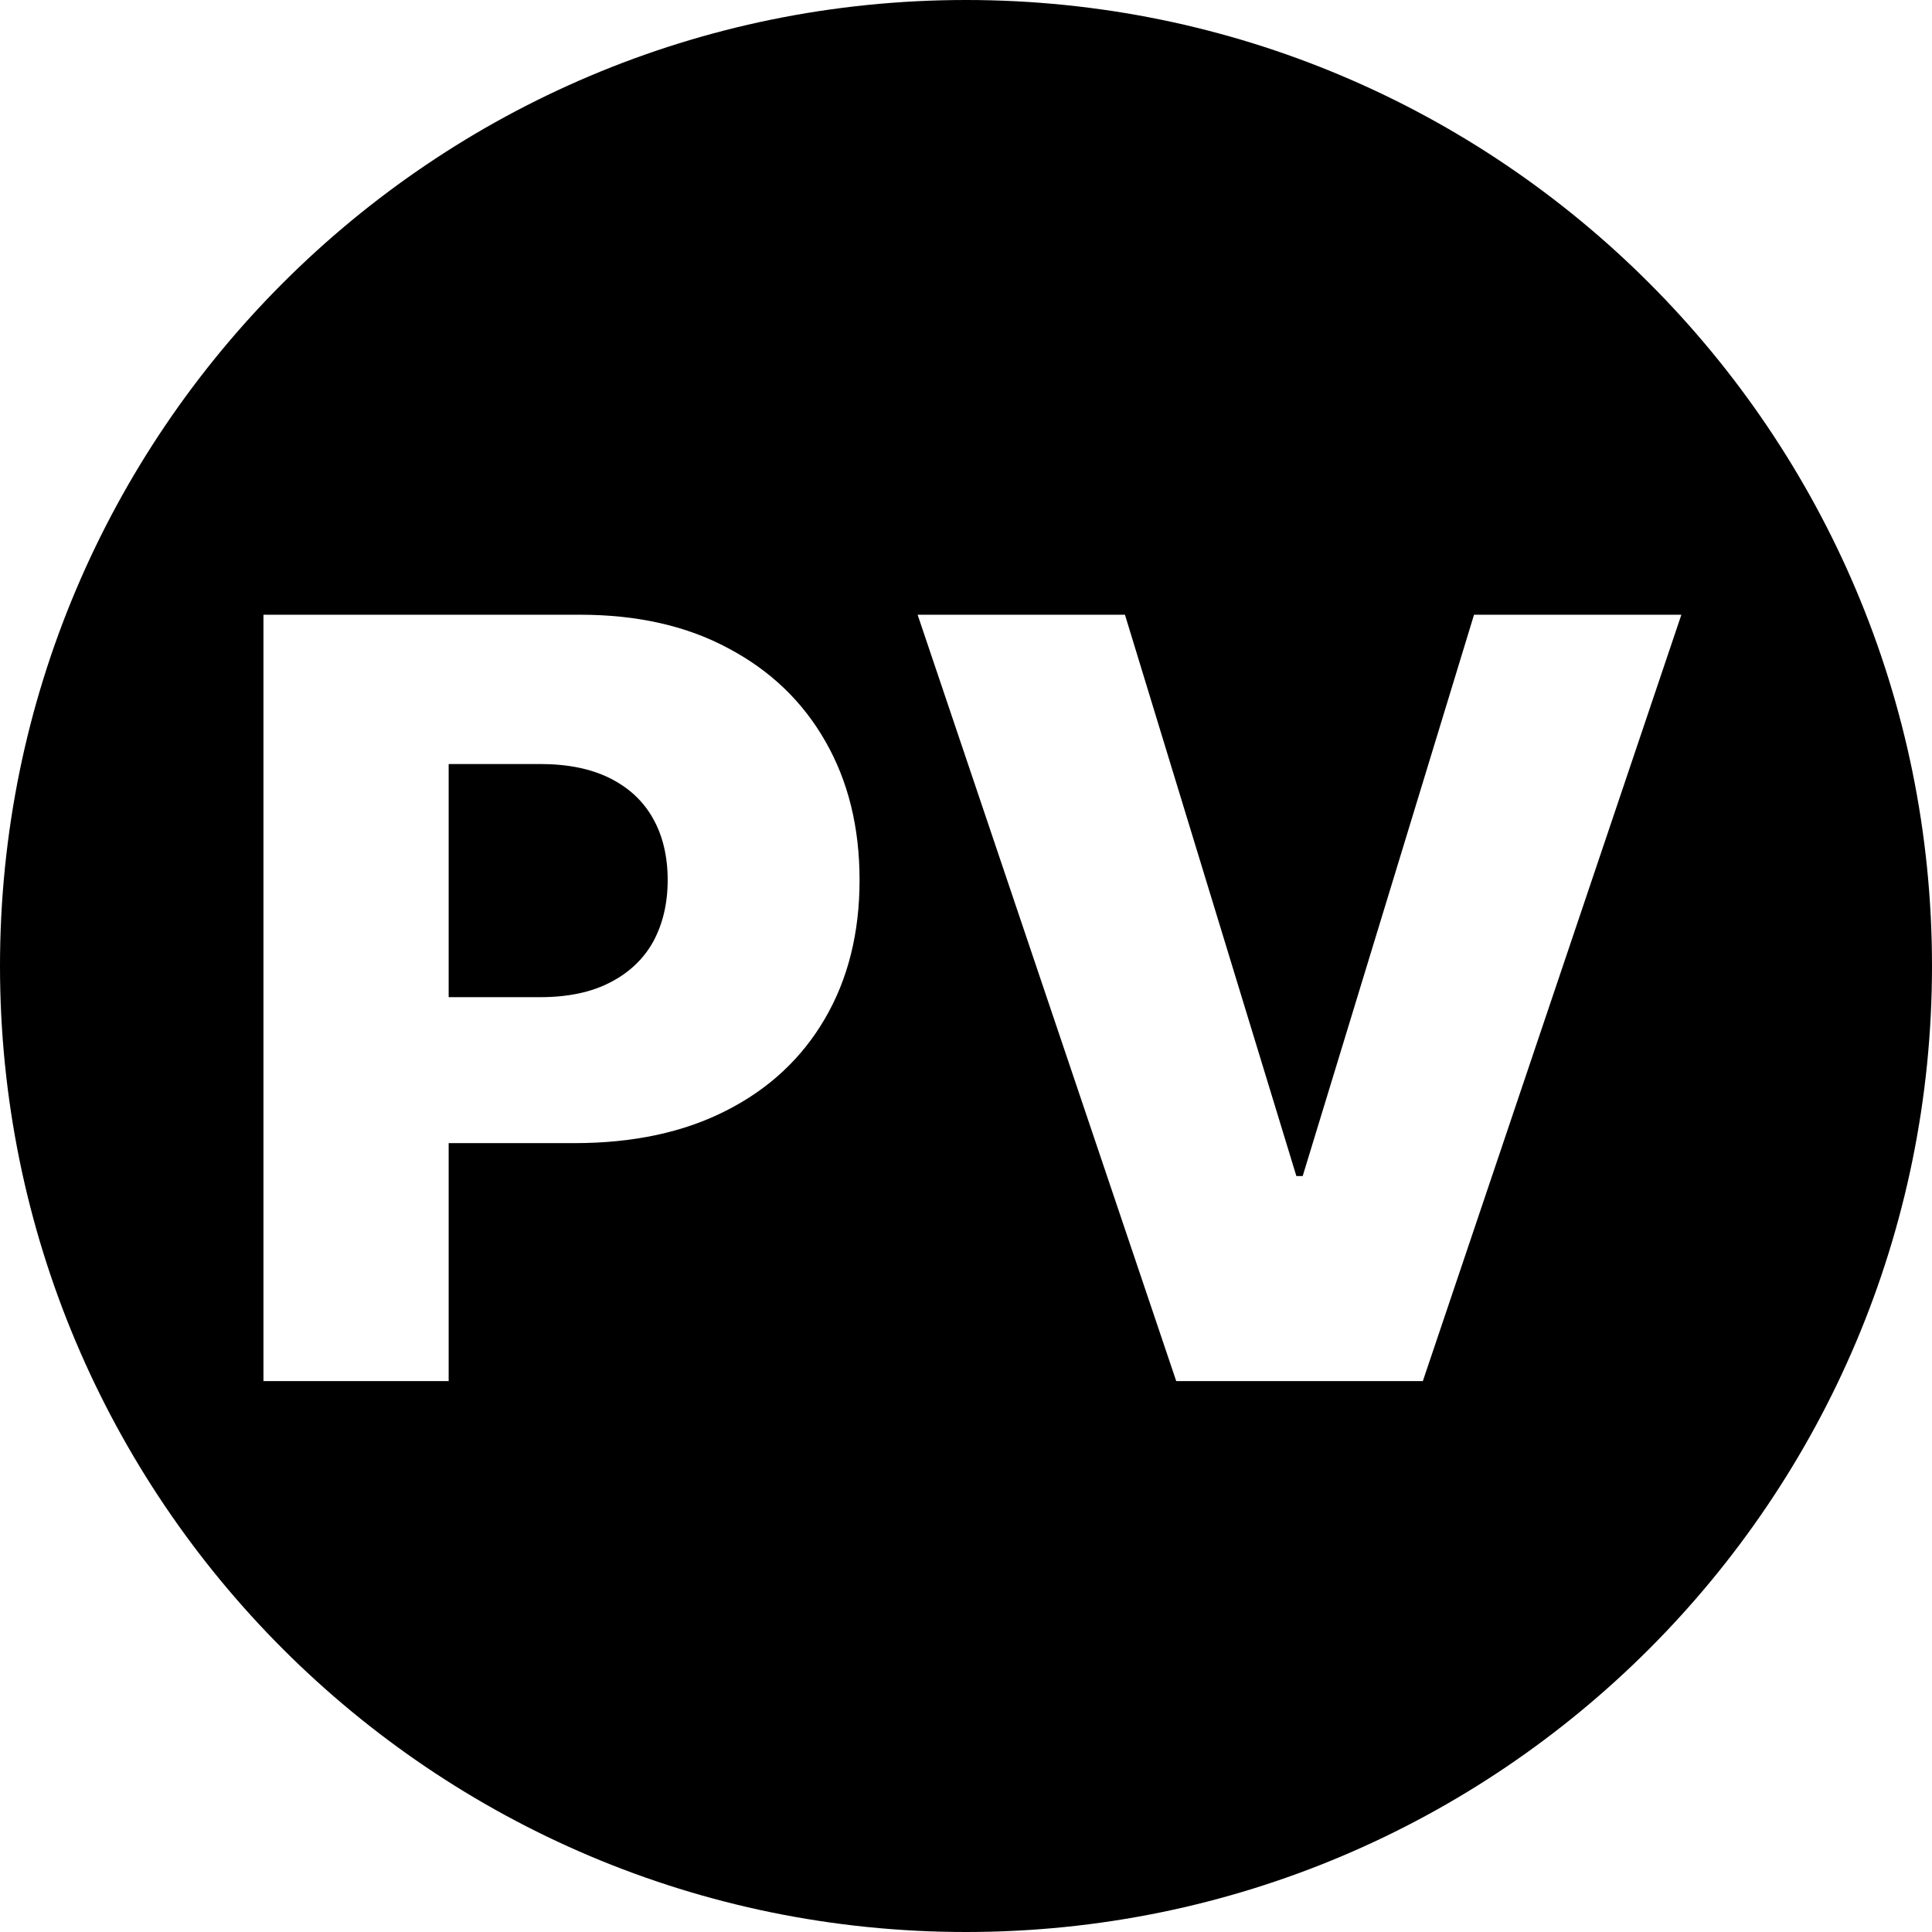
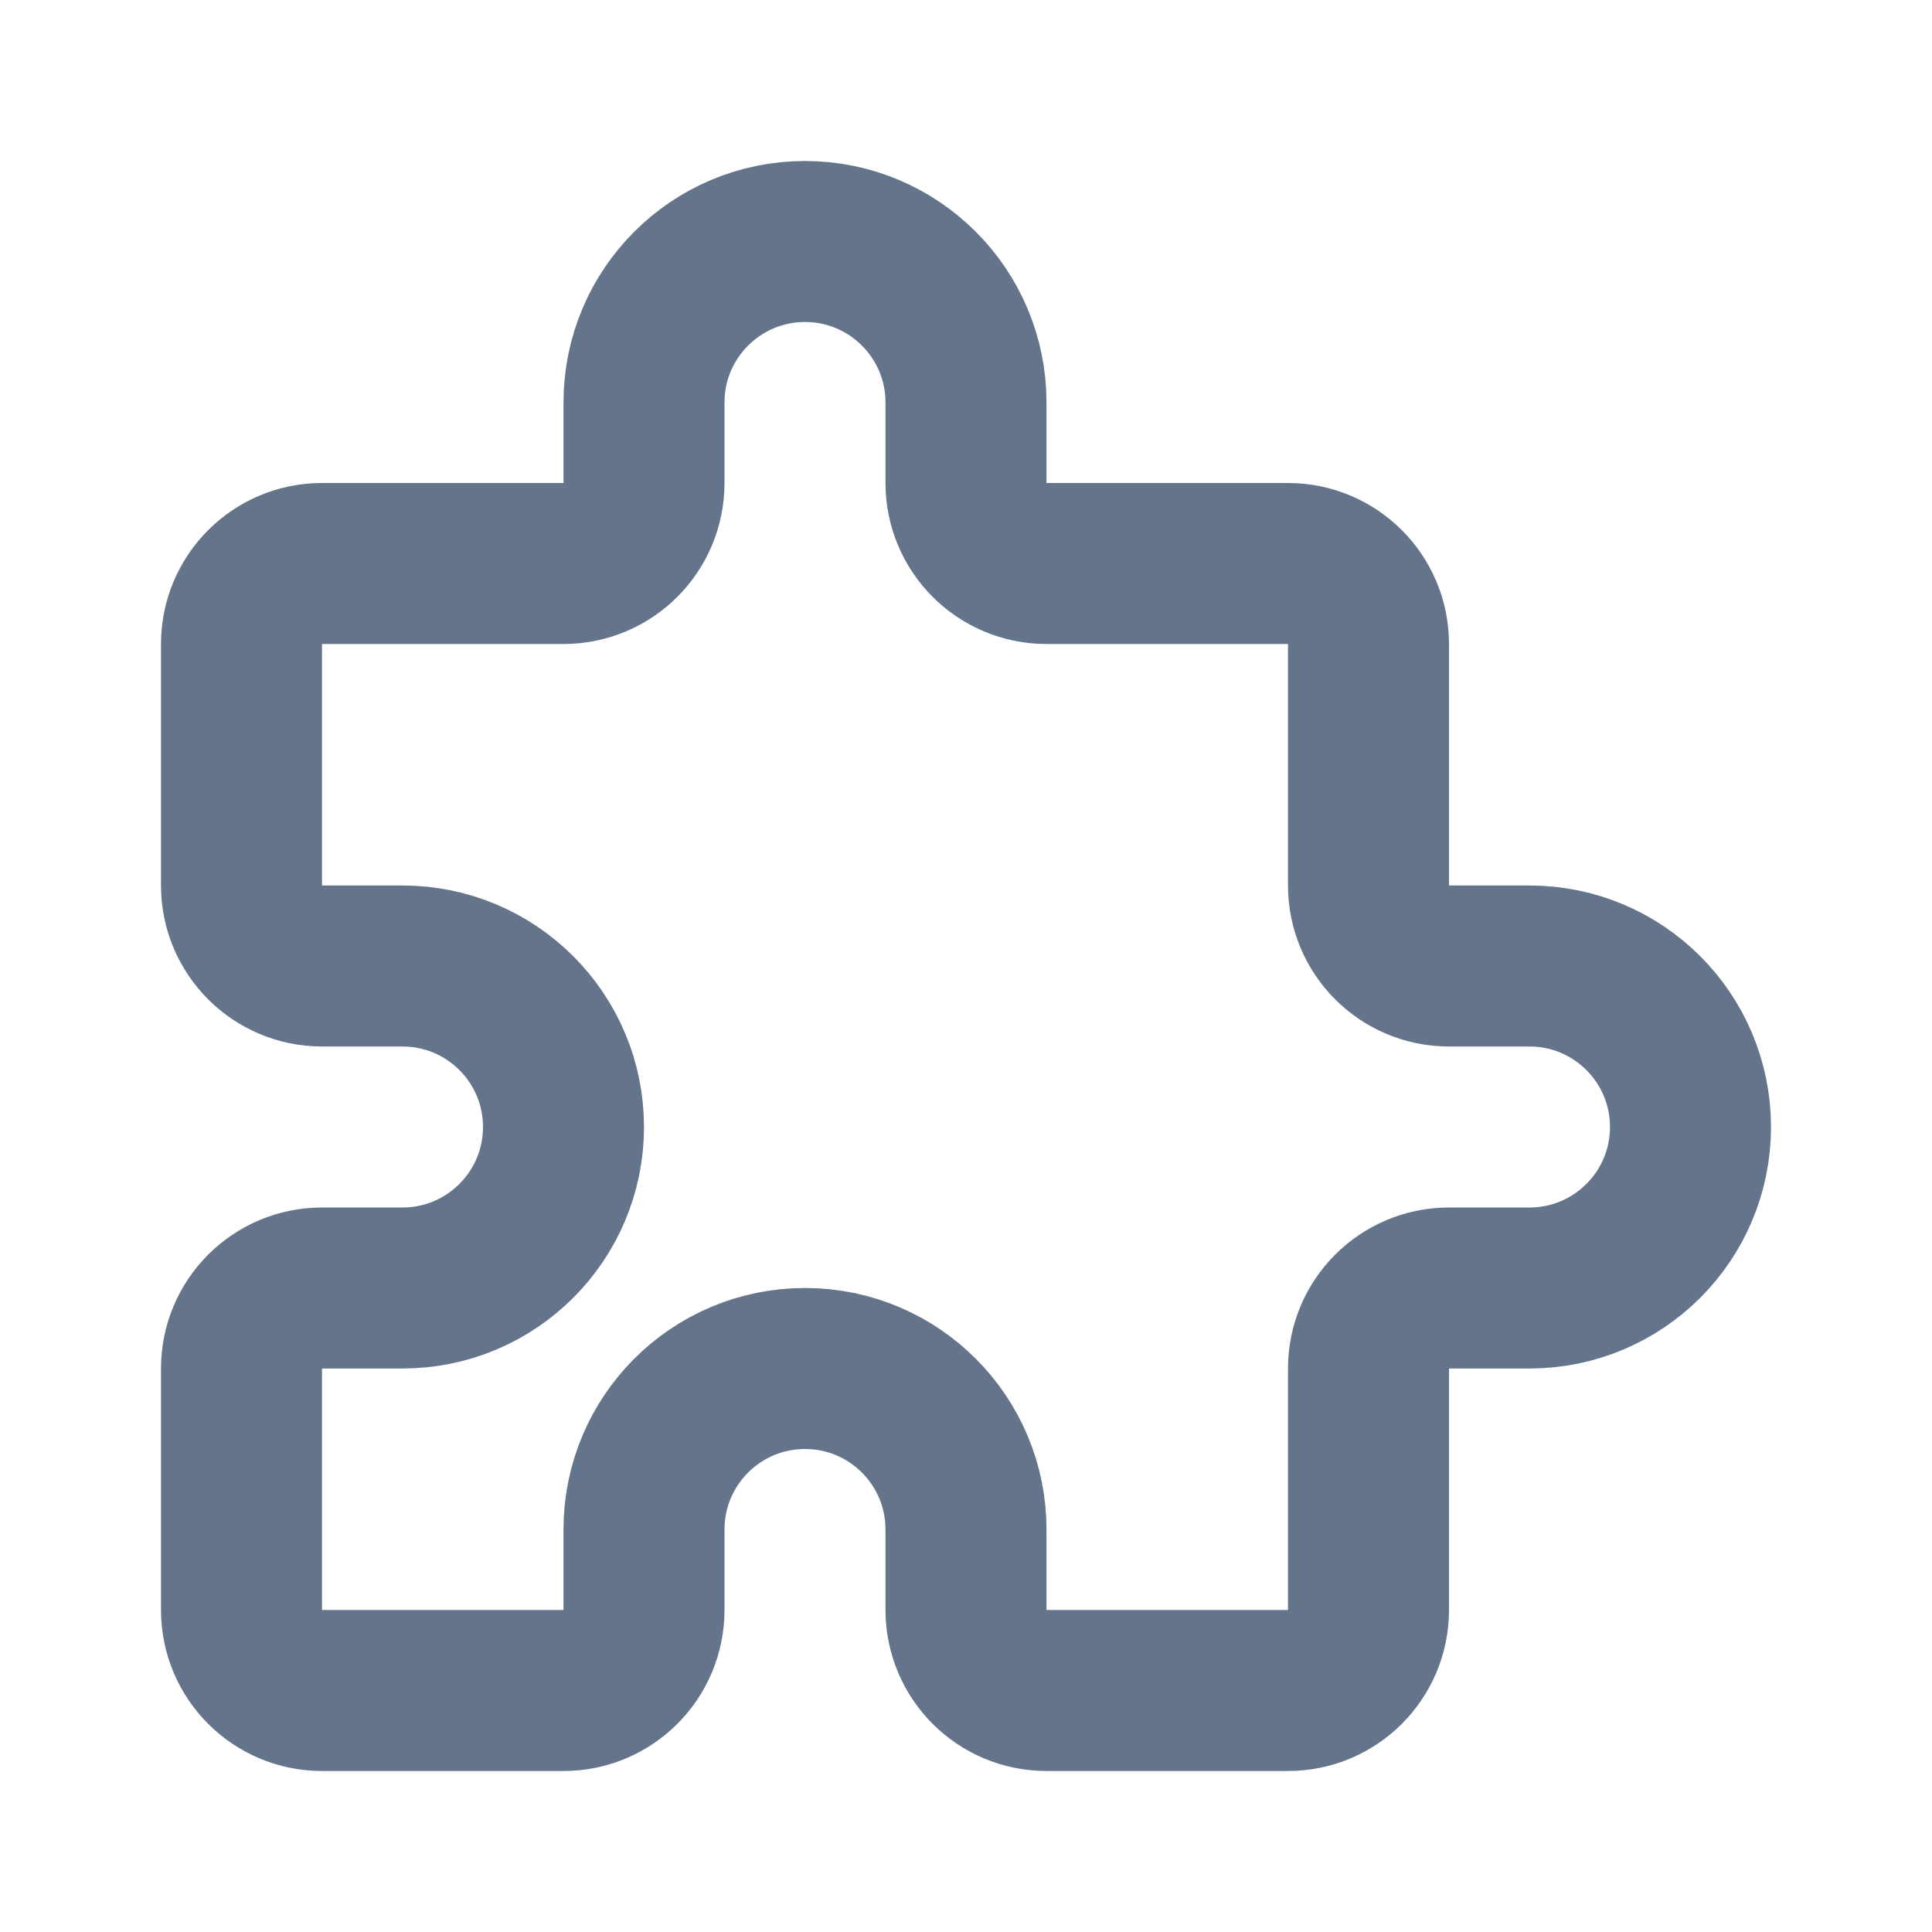
- <svg xmlns="http://www.w3.org/2000/svg" width="22" height="22" viewBox="0 0 22 22" fill="currentColor">
-   <path d="M11 0C17.075 0 22 4.925 22 11C22 17.075 17.075 22 11 22C4.925 22 0 17.075 0 11C0 4.925 4.925 0 11 0ZM3 7V15.727H5.109V13.017H6.541C7.209 13.017 7.786 12.894 8.271 12.646C8.757 12.399 9.13 12.051 9.392 11.602C9.656 11.151 9.788 10.624 9.788 10.021C9.788 9.422 9.659 8.896 9.4 8.444C9.142 7.99 8.774 7.637 8.297 7.384C7.823 7.128 7.259 7 6.605 7H3ZM10.449 7L13.394 15.727H16.202L19.146 7H16.785L14.834 13.392H14.762L12.81 7H10.449ZM6.149 8.7C6.465 8.7 6.73 8.754 6.946 8.862C7.162 8.97 7.326 9.123 7.437 9.322C7.547 9.518 7.603 9.752 7.603 10.021C7.603 10.288 7.547 10.523 7.437 10.725C7.326 10.923 7.162 11.078 6.946 11.188C6.733 11.299 6.467 11.355 6.149 11.355H5.109V8.7H6.149Z" fill="currentColor" />
+ <svg xmlns="http://www.w3.org/2000/svg" viewBox="0 0 24 24" width="100%" height="100%" preserveAspectRatio="xMidYMid meet" color="#64748B">
+   <path fill="none" stroke="currentColor" stroke-linecap="round" stroke-linejoin="round" stroke-width="2" d="M4 7h3a1 1 0 0 0 1-1V5a2 2 0 0 1 4 0v1a1 1 0 0 0 1 1h3a1 1 0 0 1 1 1v3a1 1 0 0 0 1 1h1a2 2 0 0 1 0 4h-1a1 1 0 0 0-1 1v3a1 1 0 0 1-1 1h-3a1 1 0 0 1-1-1v-1a2 2 0 0 0-4 0v1a1 1 0 0 1-1 1H4a1 1 0 0 1-1-1v-3a1 1 0 0 1 1-1h1a2 2 0 0 0 0-4H4a1 1 0 0 1-1-1V8a1 1 0 0 1 1-1" />
</svg>
